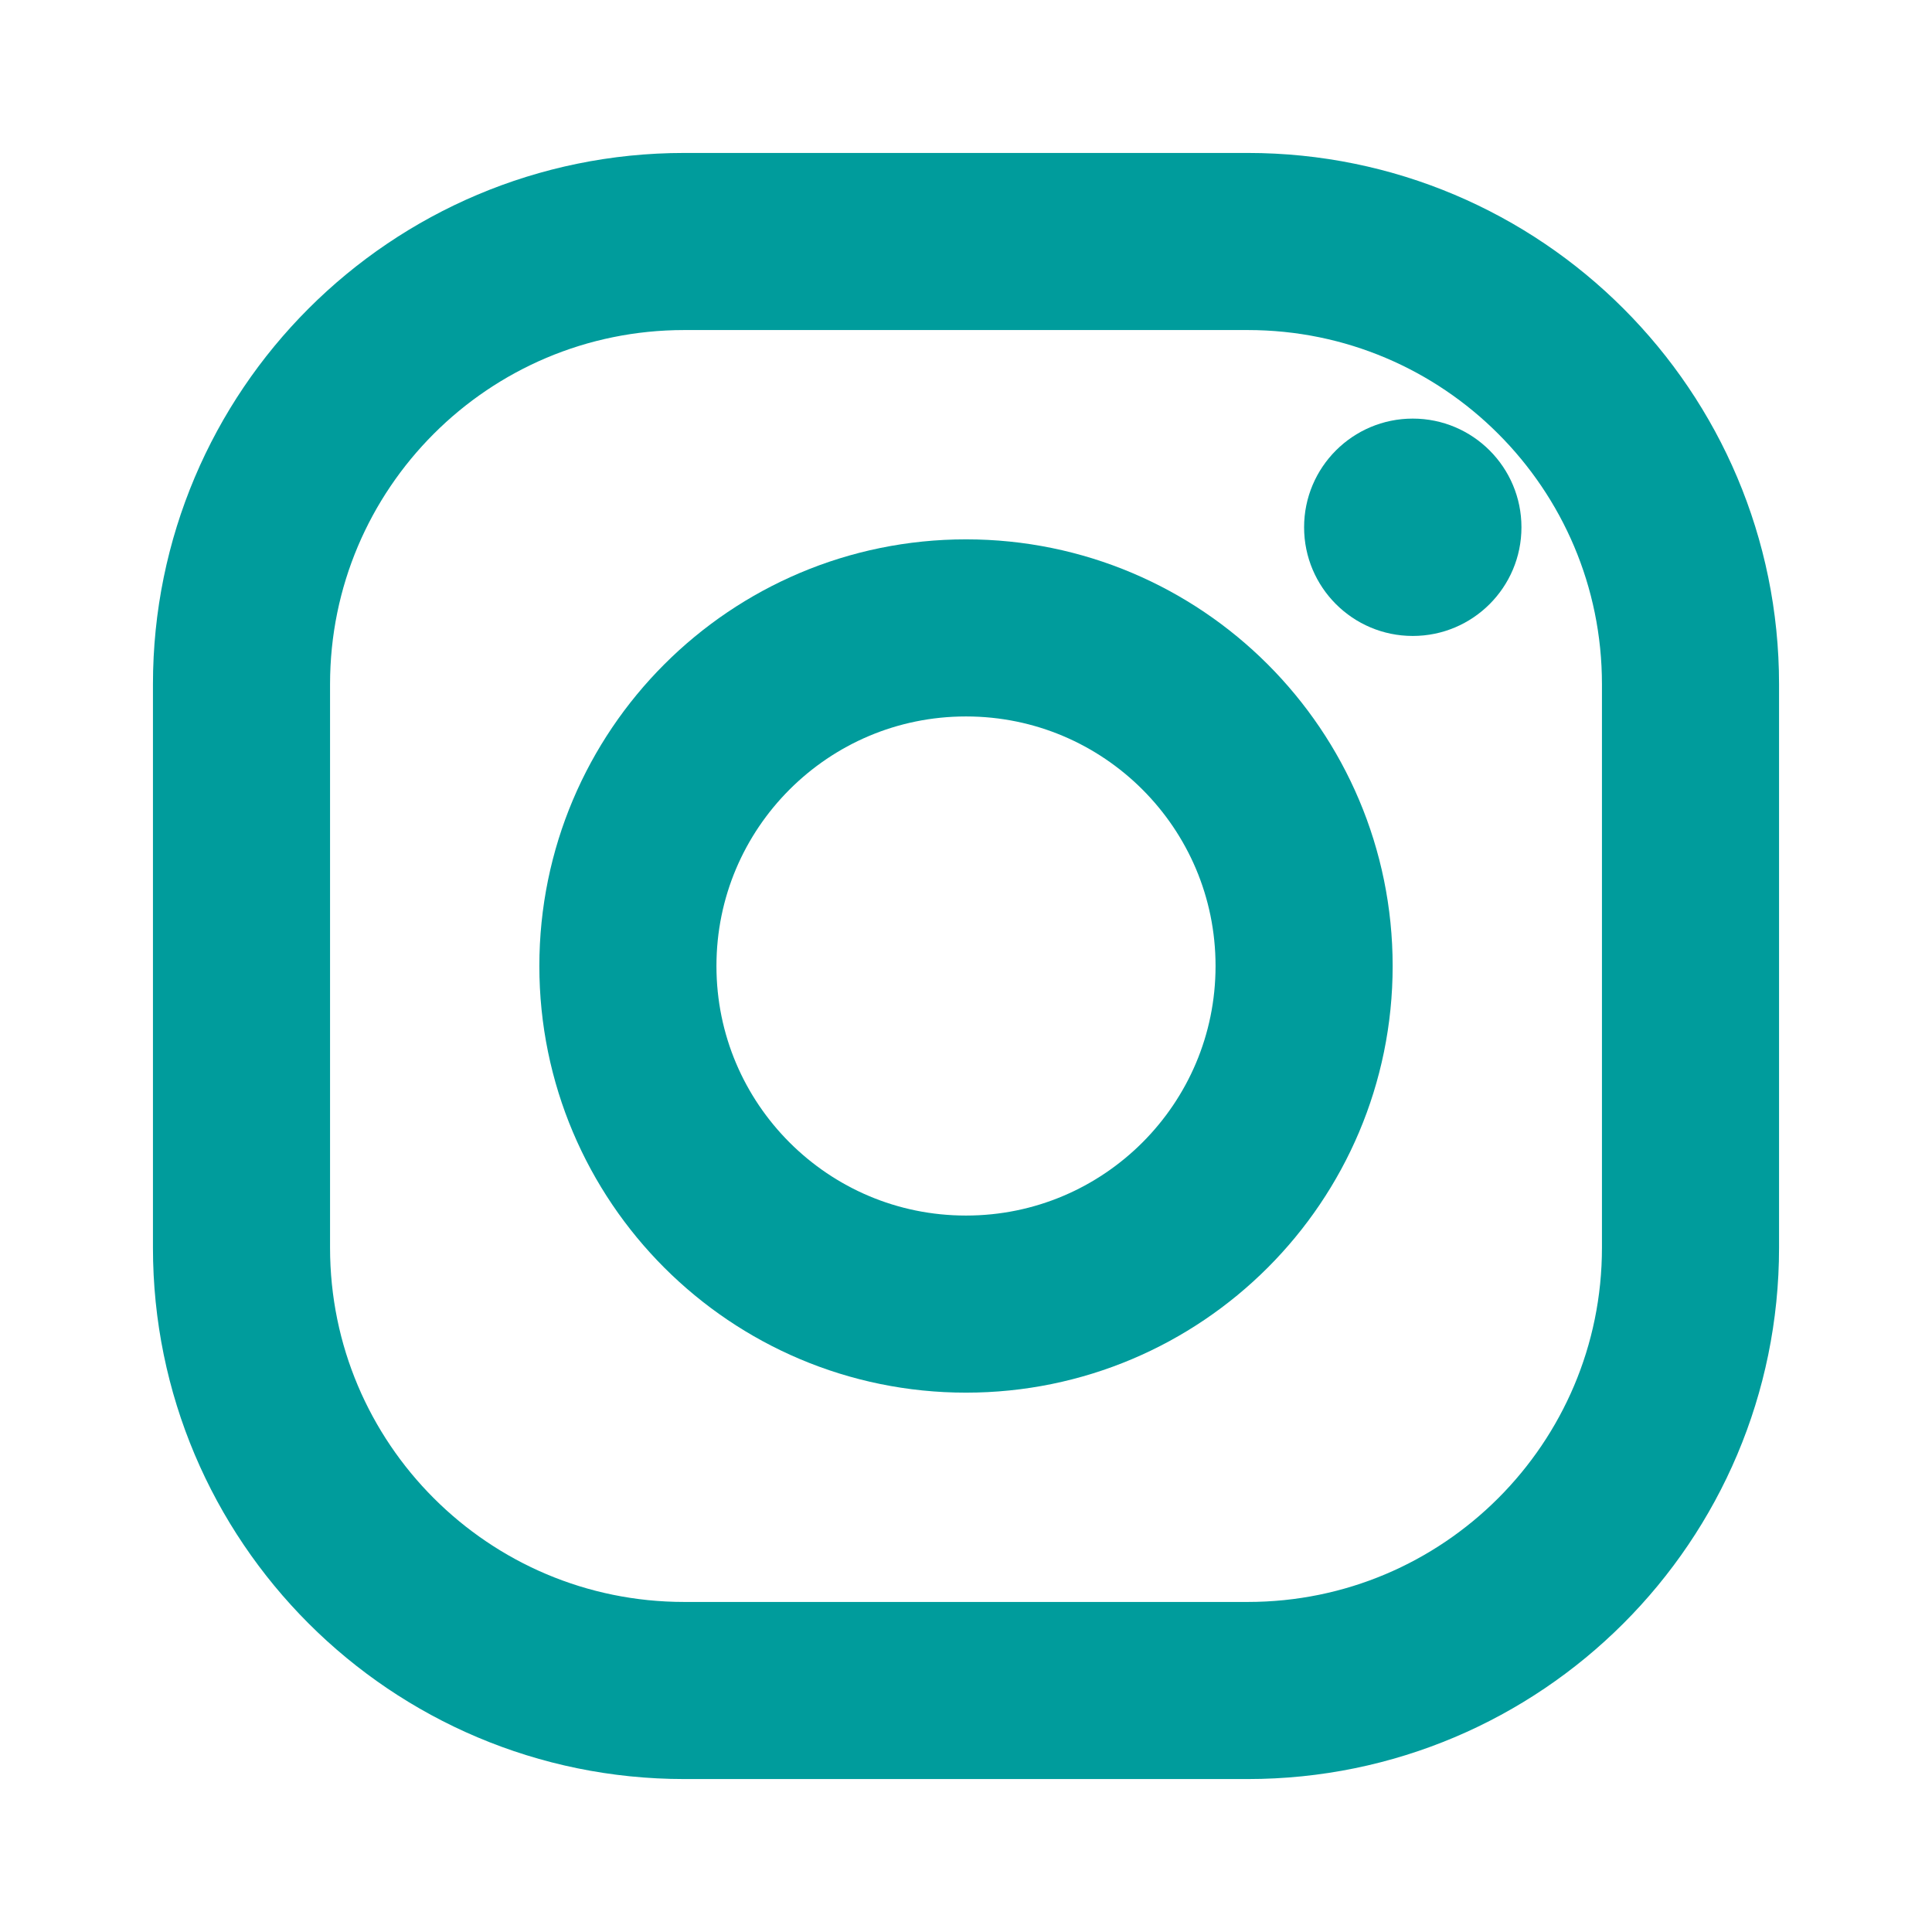
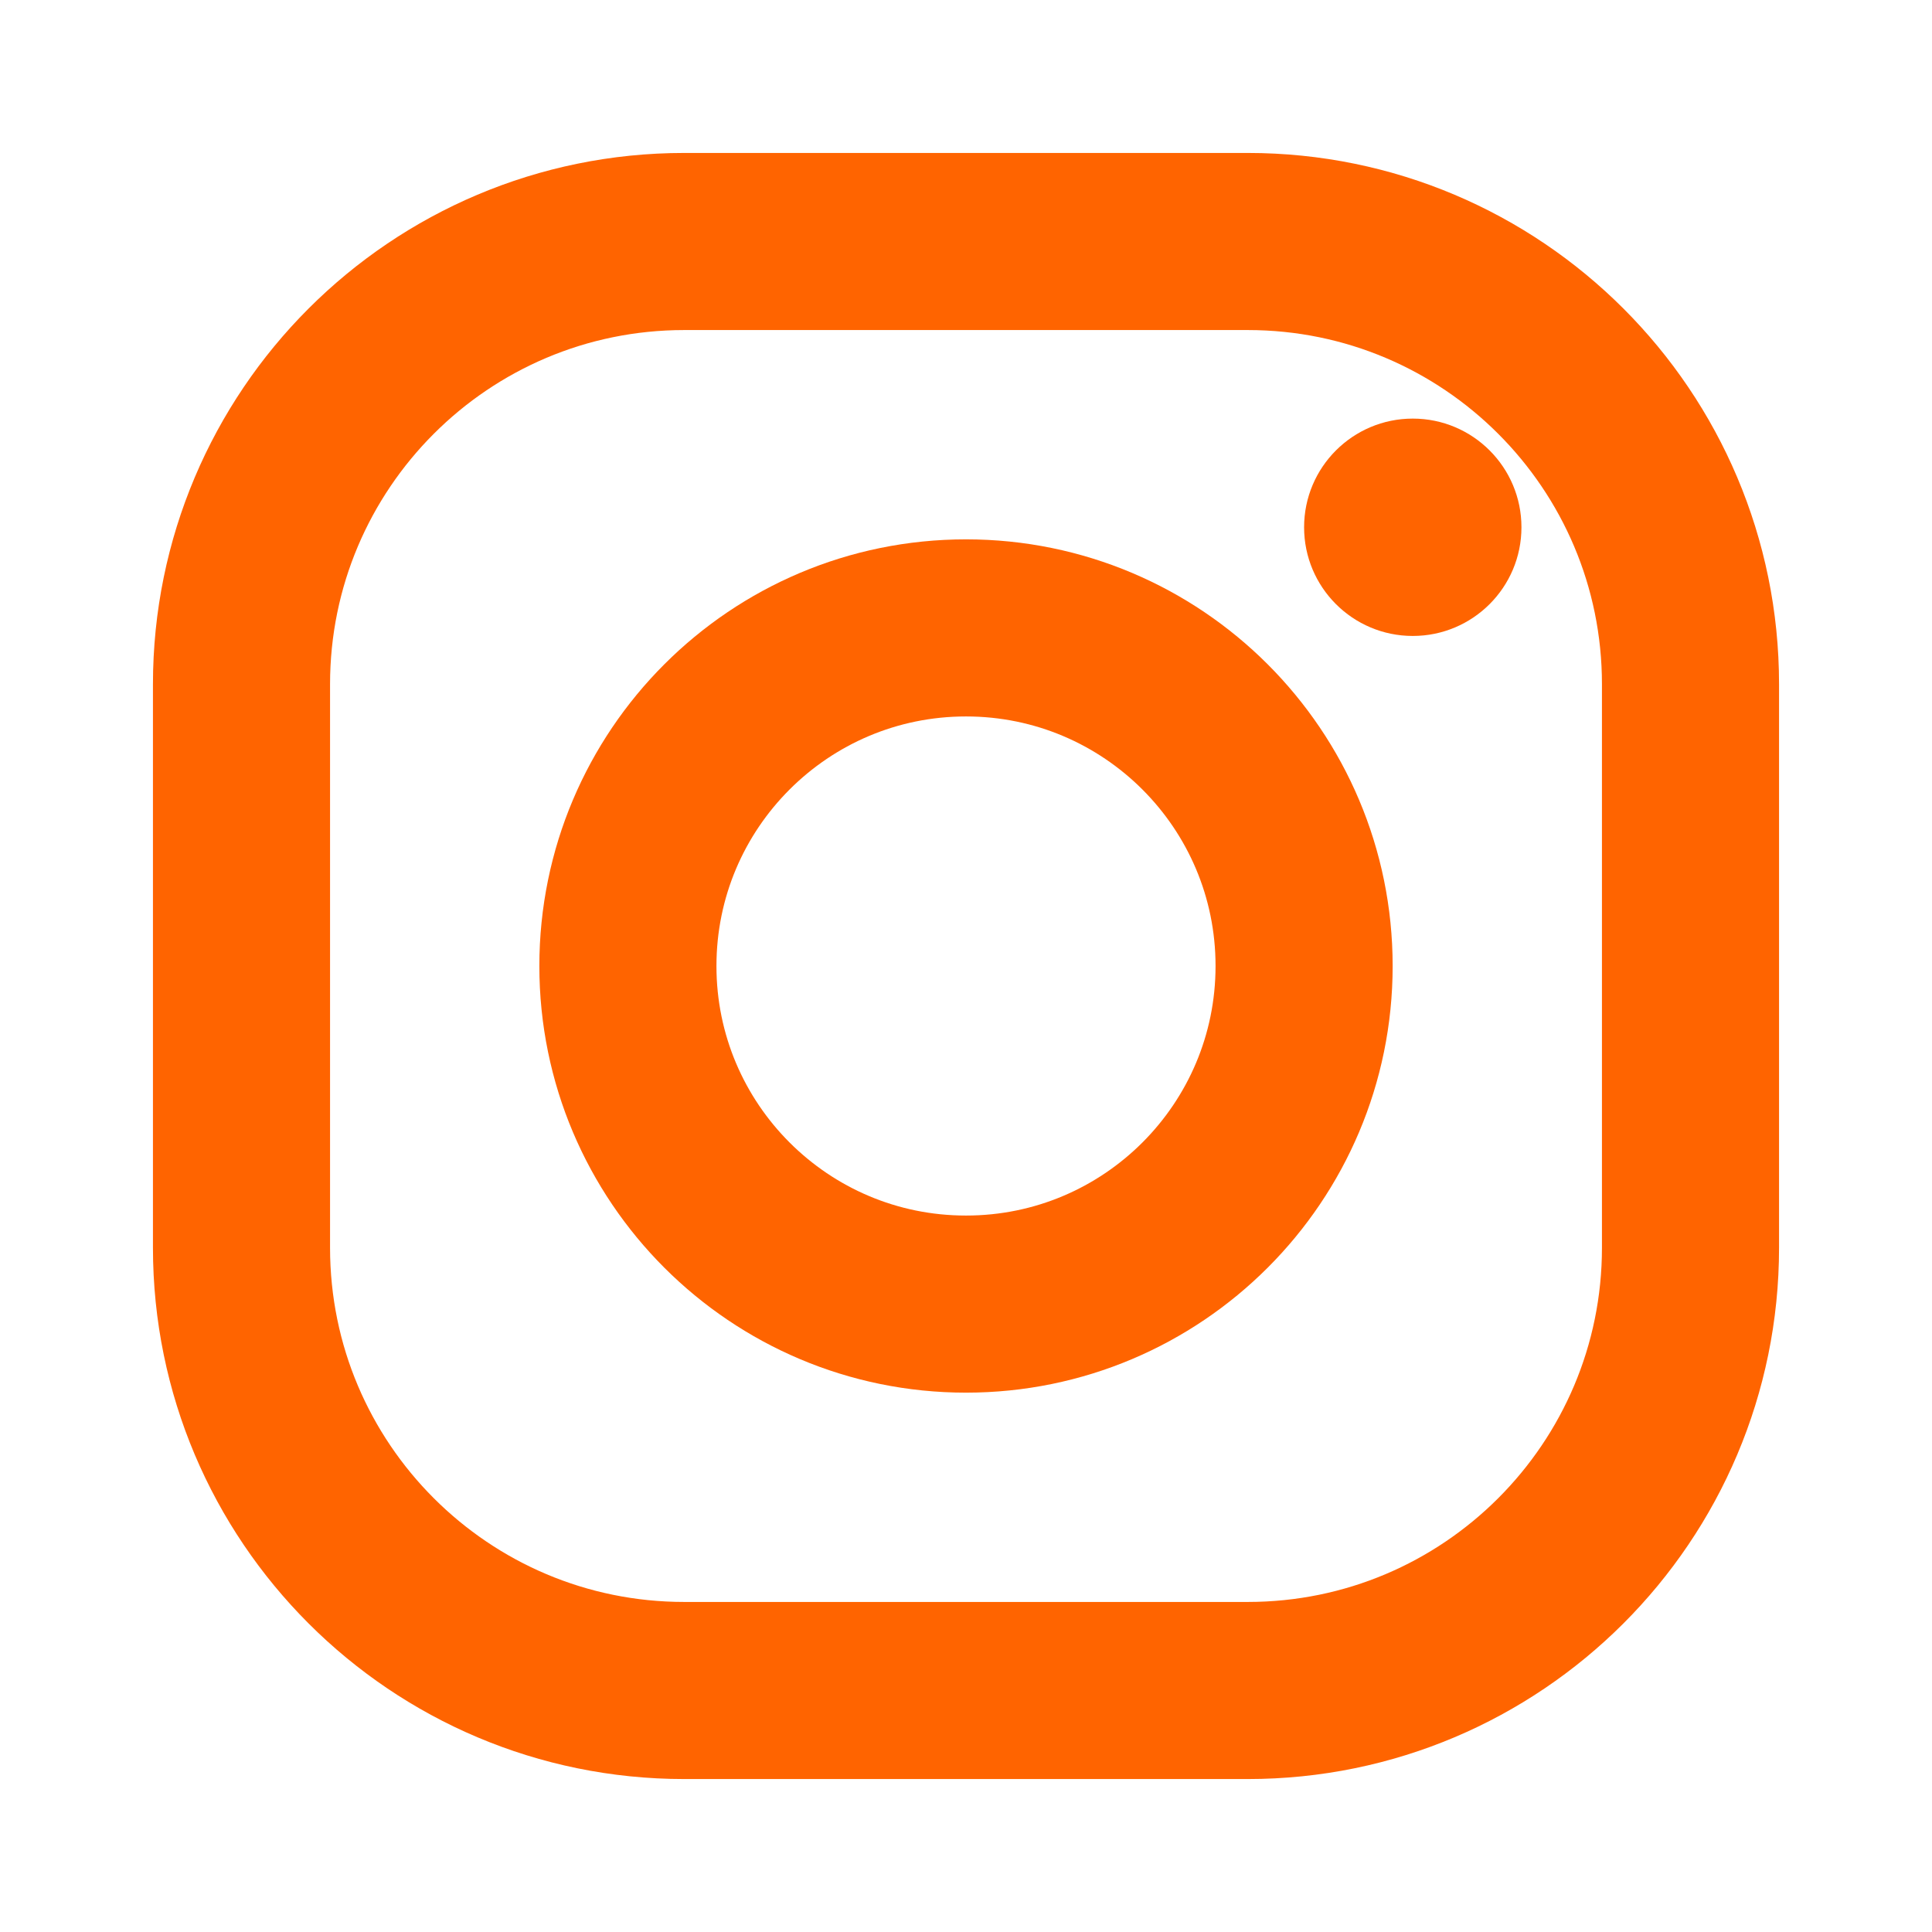
<svg xmlns="http://www.w3.org/2000/svg" viewBox="0 0 24 24">
-   <rect x="3" y="3" width="18" height="18" rx="5.5" fill="none" stroke="#009c9c" stroke-width="2.2" />
-   <circle cx="12" cy="12" r="4.2" fill="none" stroke="#009c9c" stroke-width="2.2" />
-   <circle cx="17.55" cy="6.55" r="1.35" fill="#009c9c" />
+   <rect x="3" y="3" width="18" height="18" rx="5.5" fill="none" stroke="#ff6400" stroke-width="2.2" />
+   <circle cx="12" cy="12" r="4.2" fill="none" stroke="#ff6400" stroke-width="2.2" />
+   <circle cx="17.55" cy="6.55" r="1.35" fill="#ff6400" />
</svg>
